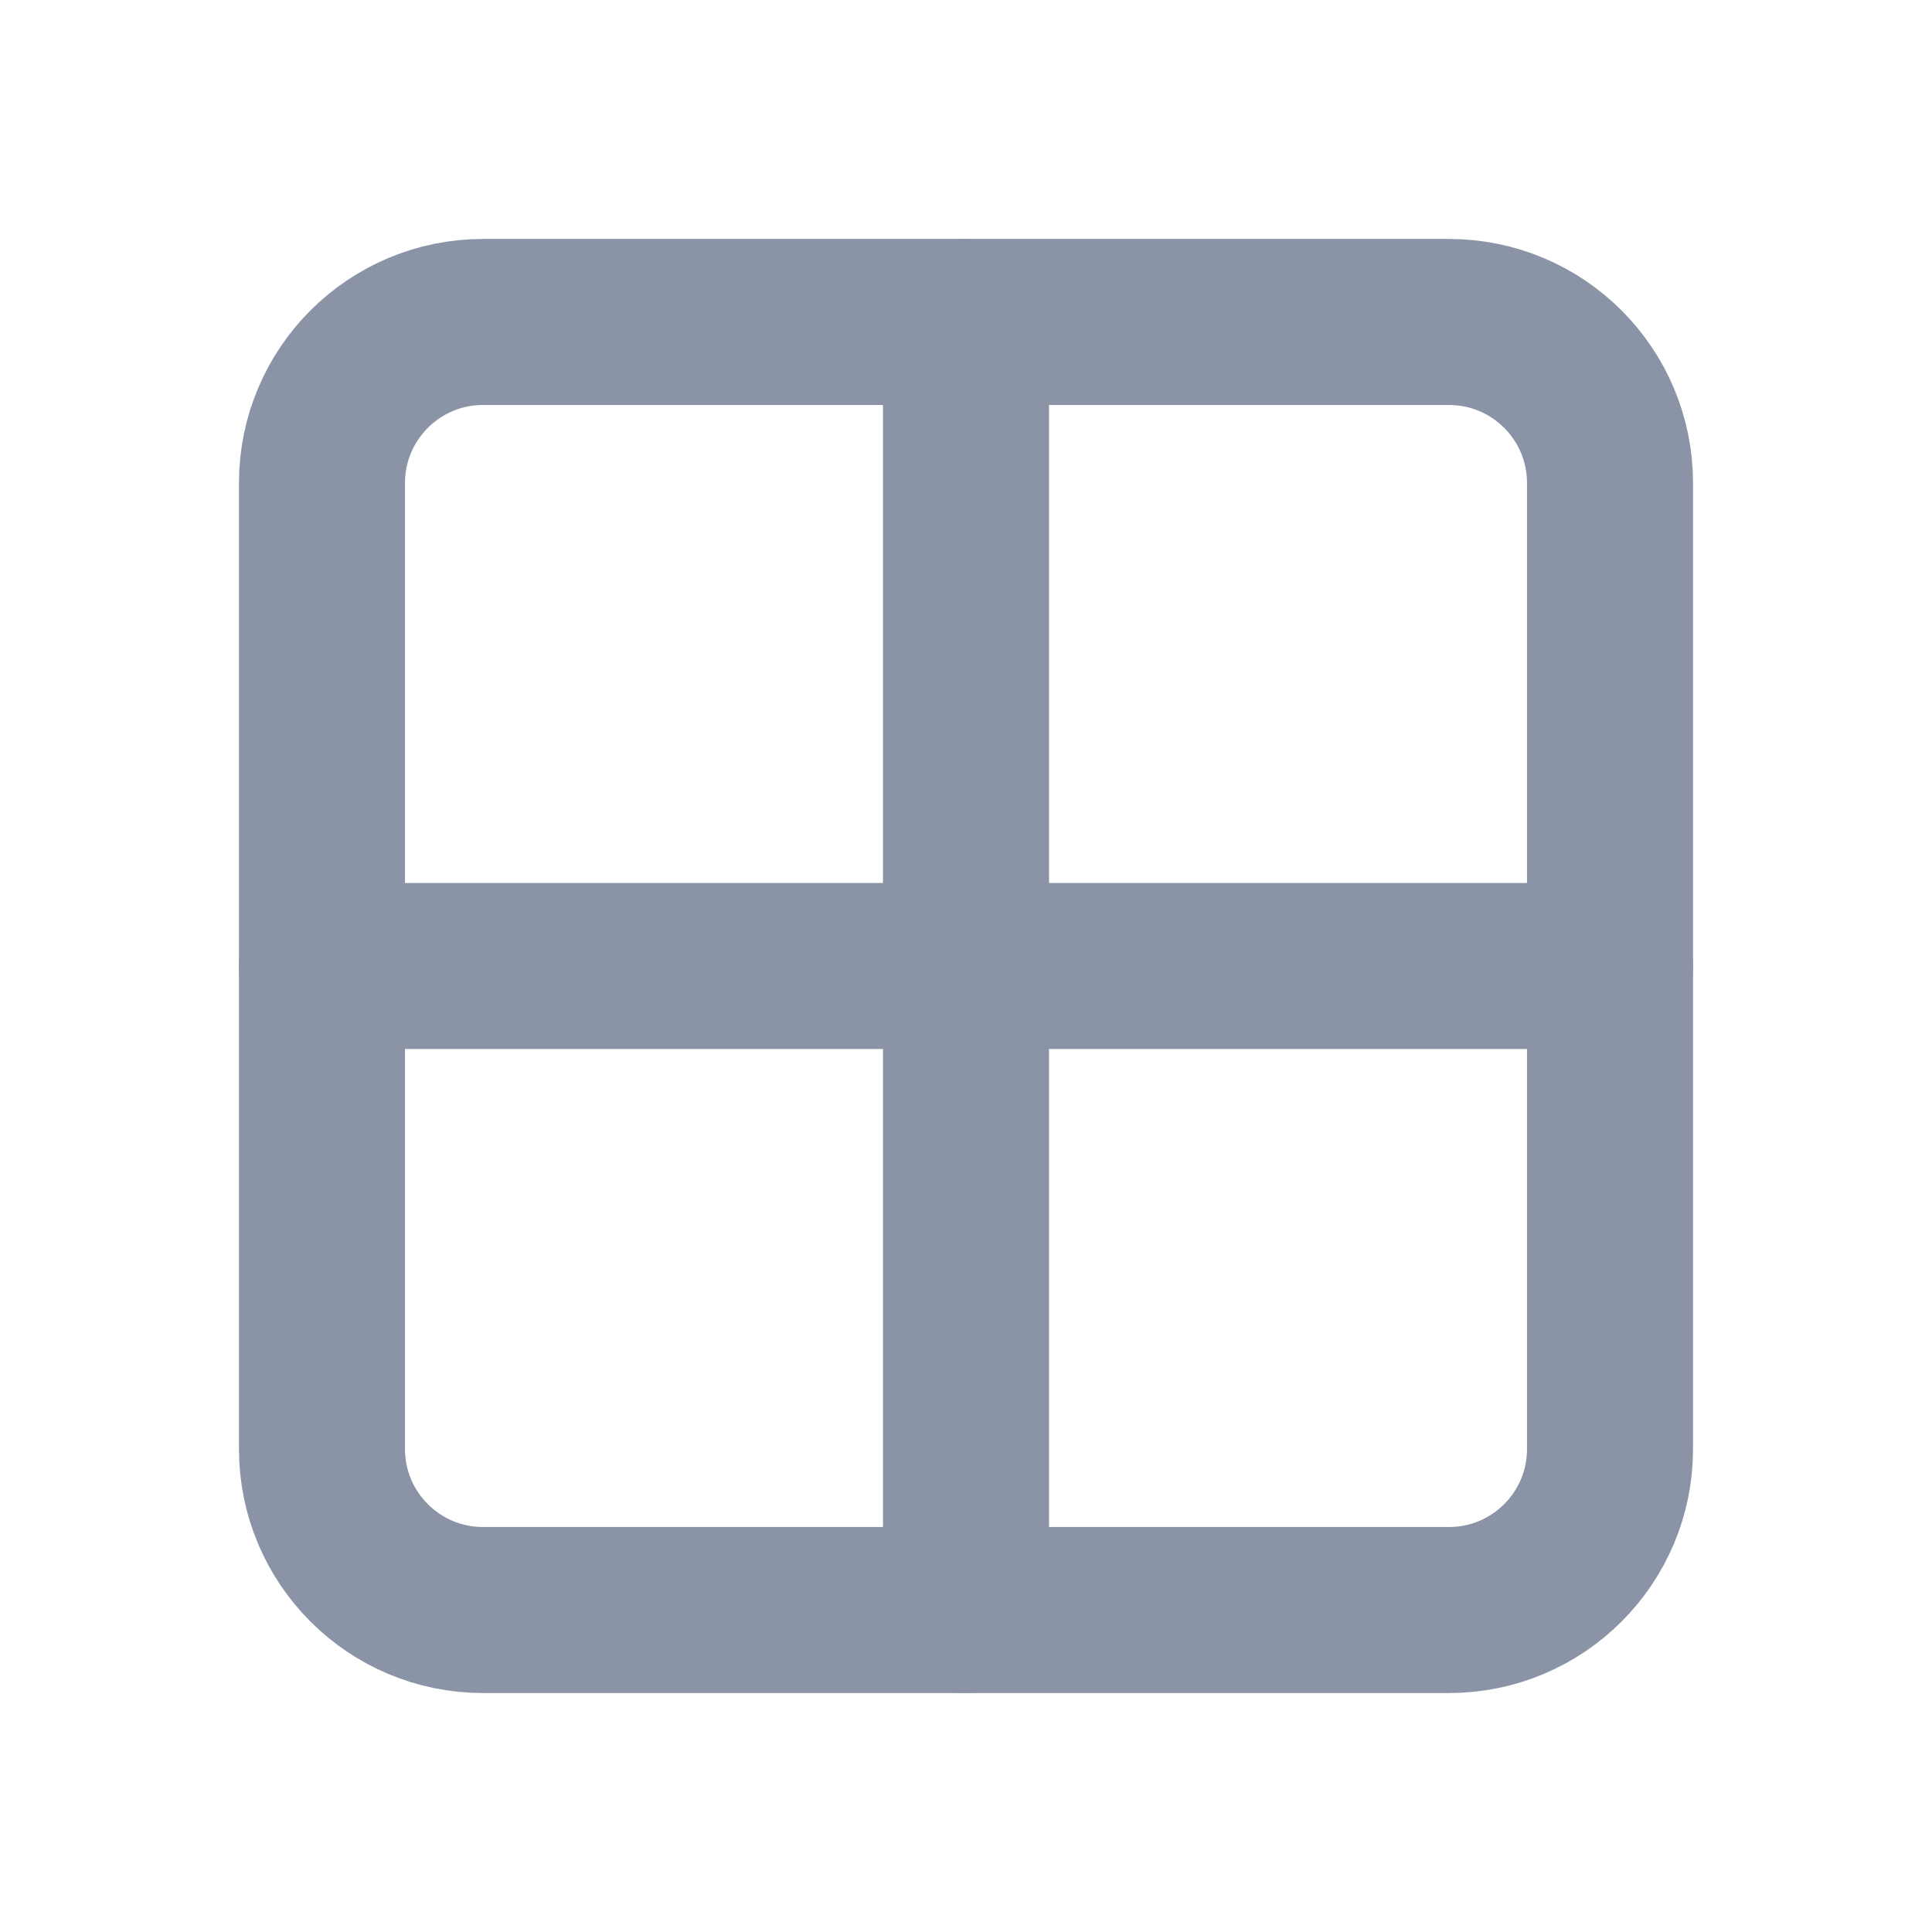
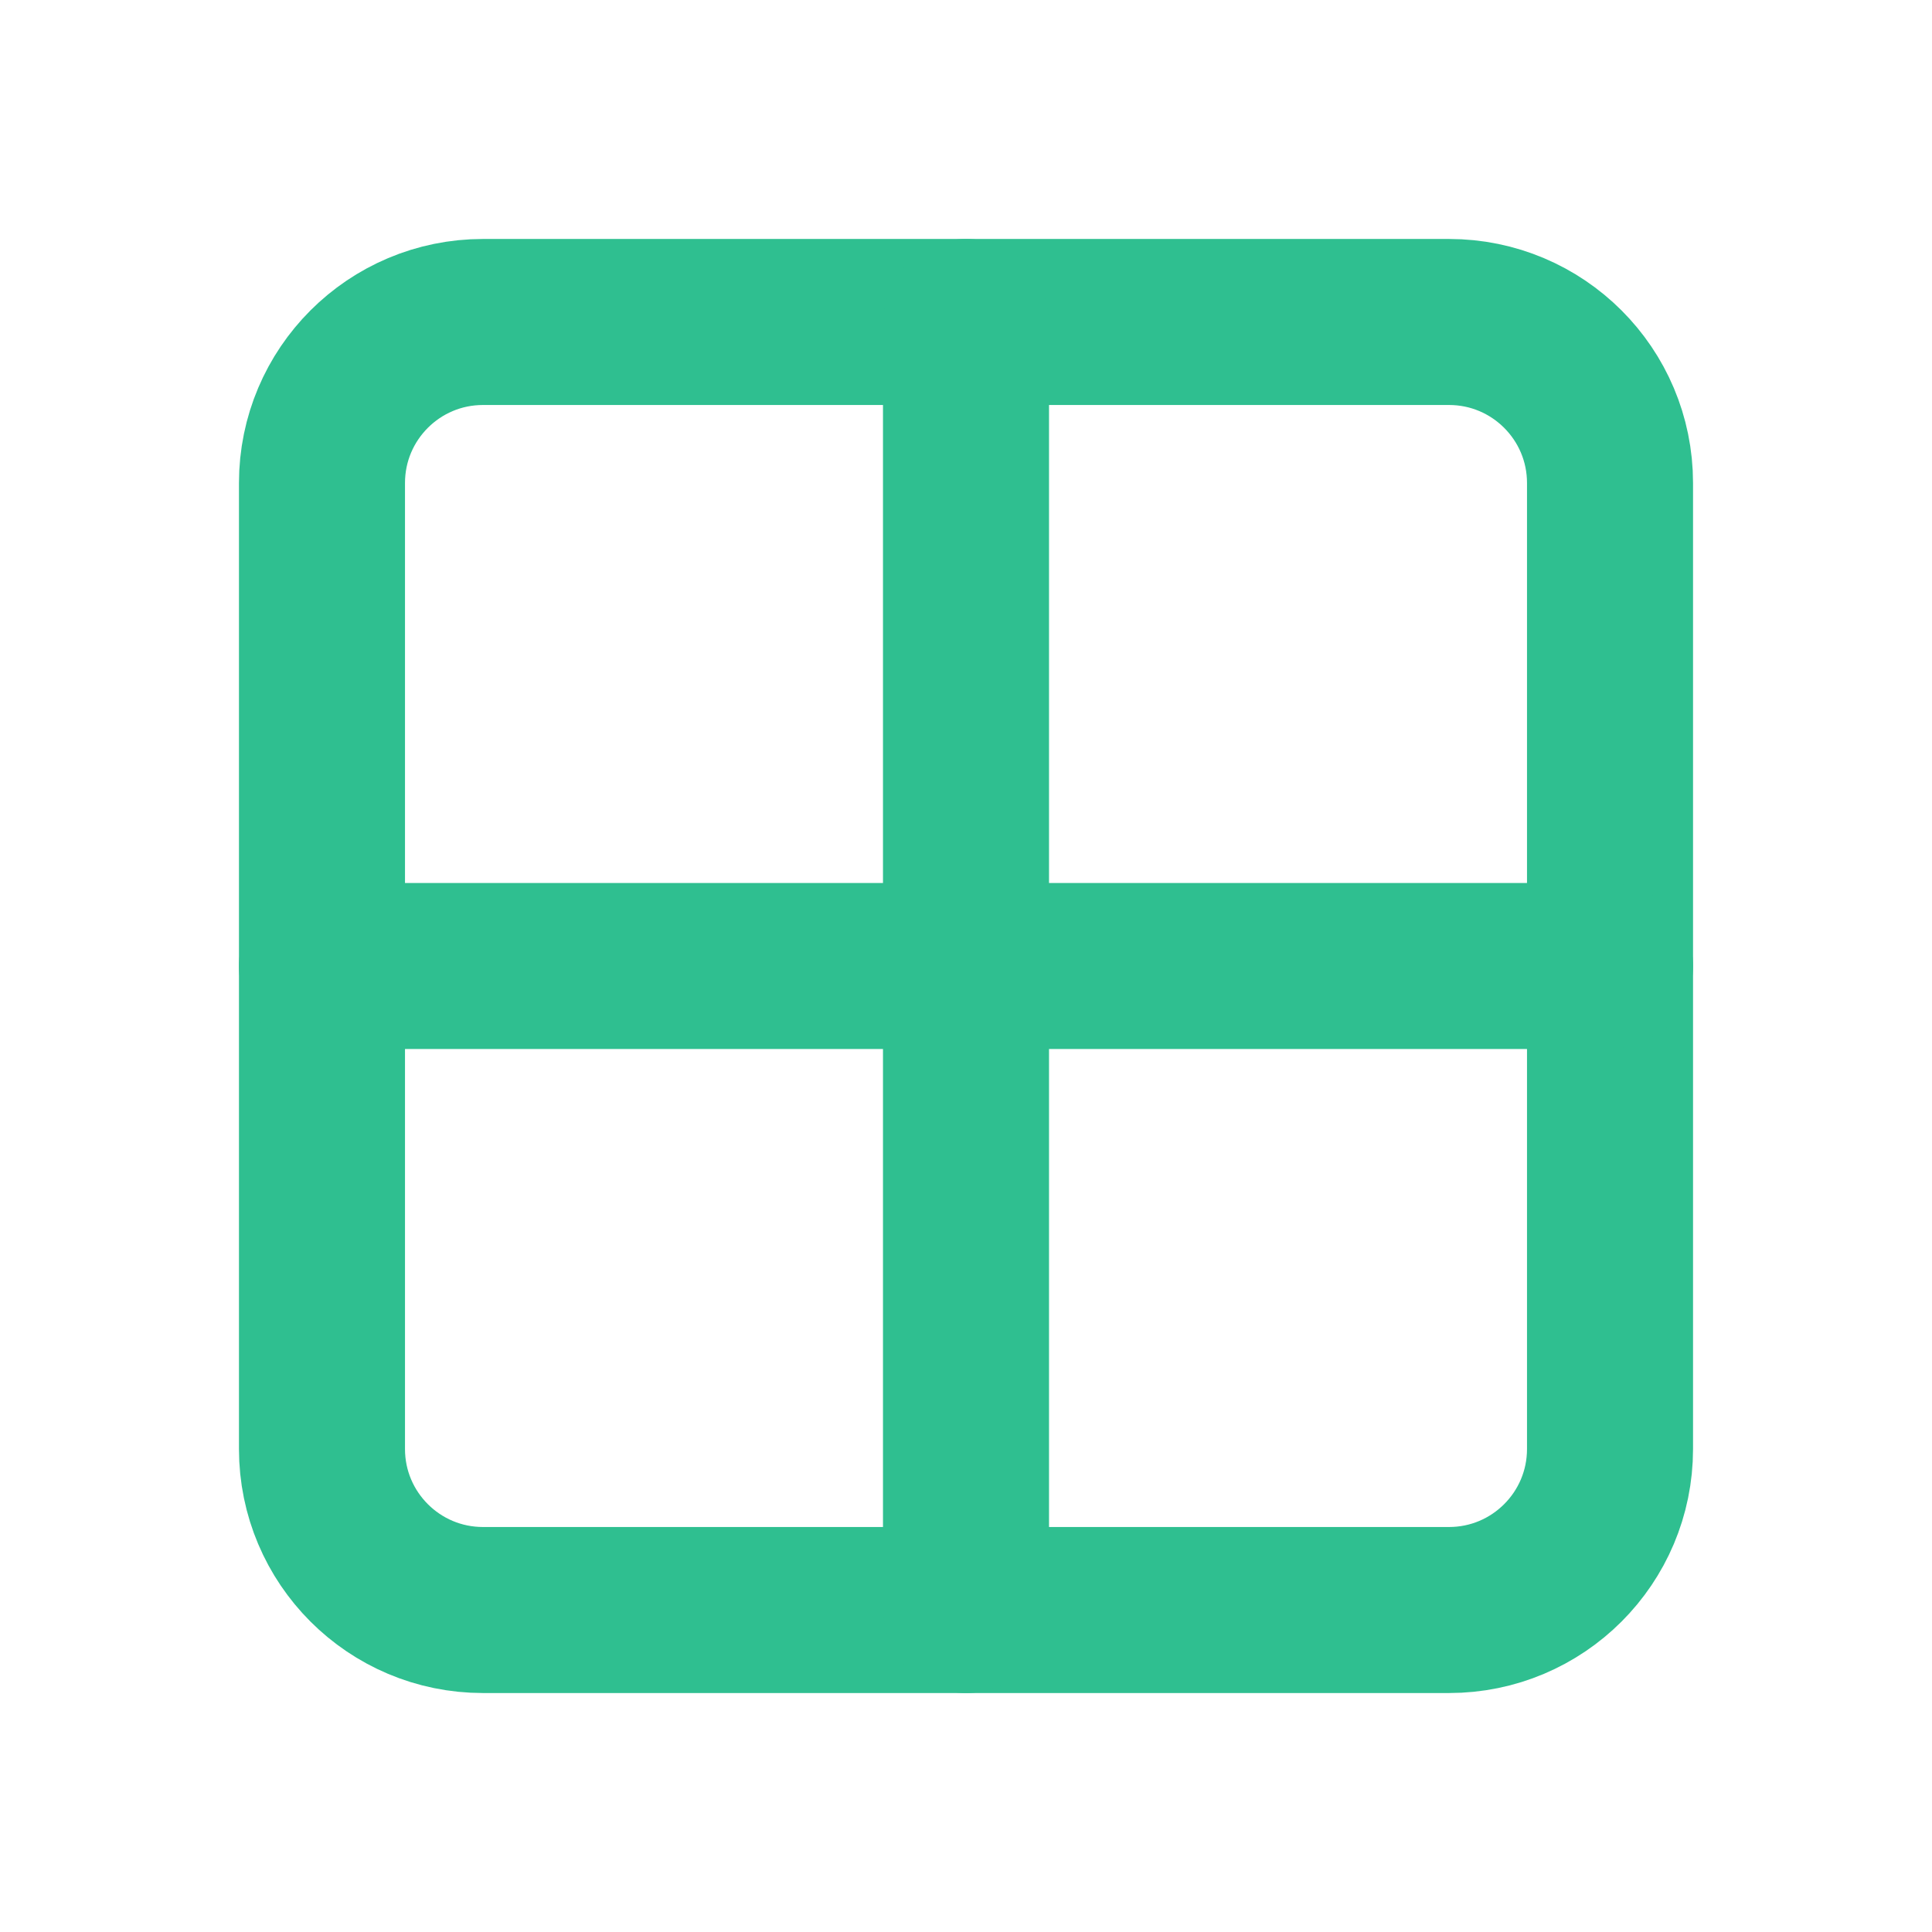
<svg xmlns="http://www.w3.org/2000/svg" width="32" height="32" viewBox="0 0 32 32" fill="none">
-   <path d="M24 5.333H8C6.527 5.333 5.333 6.527 5.333 8V24C5.333 25.473 6.527 26.667 8 26.667H24C25.473 26.667 26.667 25.473 26.667 24V8C26.667 6.527 25.473 5.333 24 5.333Z" stroke="#8A94A6" stroke-width="2.75" stroke-linecap="round" stroke-linejoin="round" />
-   <path d="M5.333 16H26.667" stroke="#8A94A6" stroke-width="2.75" stroke-linecap="round" stroke-linejoin="round" />
-   <path d="M16 5.333V26.667" stroke="#8A94A6" stroke-width="2.75" stroke-linecap="round" stroke-linejoin="round" />
+   <path d="M24 5.333H8C6.527 5.333 5.333 6.527 5.333 8V24C5.333 25.473 6.527 26.667 8 26.667H24C25.473 26.667 26.667 25.473 26.667 24V8C26.667 6.527 25.473 5.333 24 5.333Z" stroke="#2FBF90" stroke-width="2.75" stroke-linecap="round" stroke-linejoin="round" />
+   <path d="M5.333 16H26.667" stroke="#2FBF90" stroke-width="2.75" stroke-linecap="round" stroke-linejoin="round" />
+   <path d="M16 5.333V26.667" stroke="#2FBF90" stroke-width="2.75" stroke-linecap="round" stroke-linejoin="round" />
</svg>
